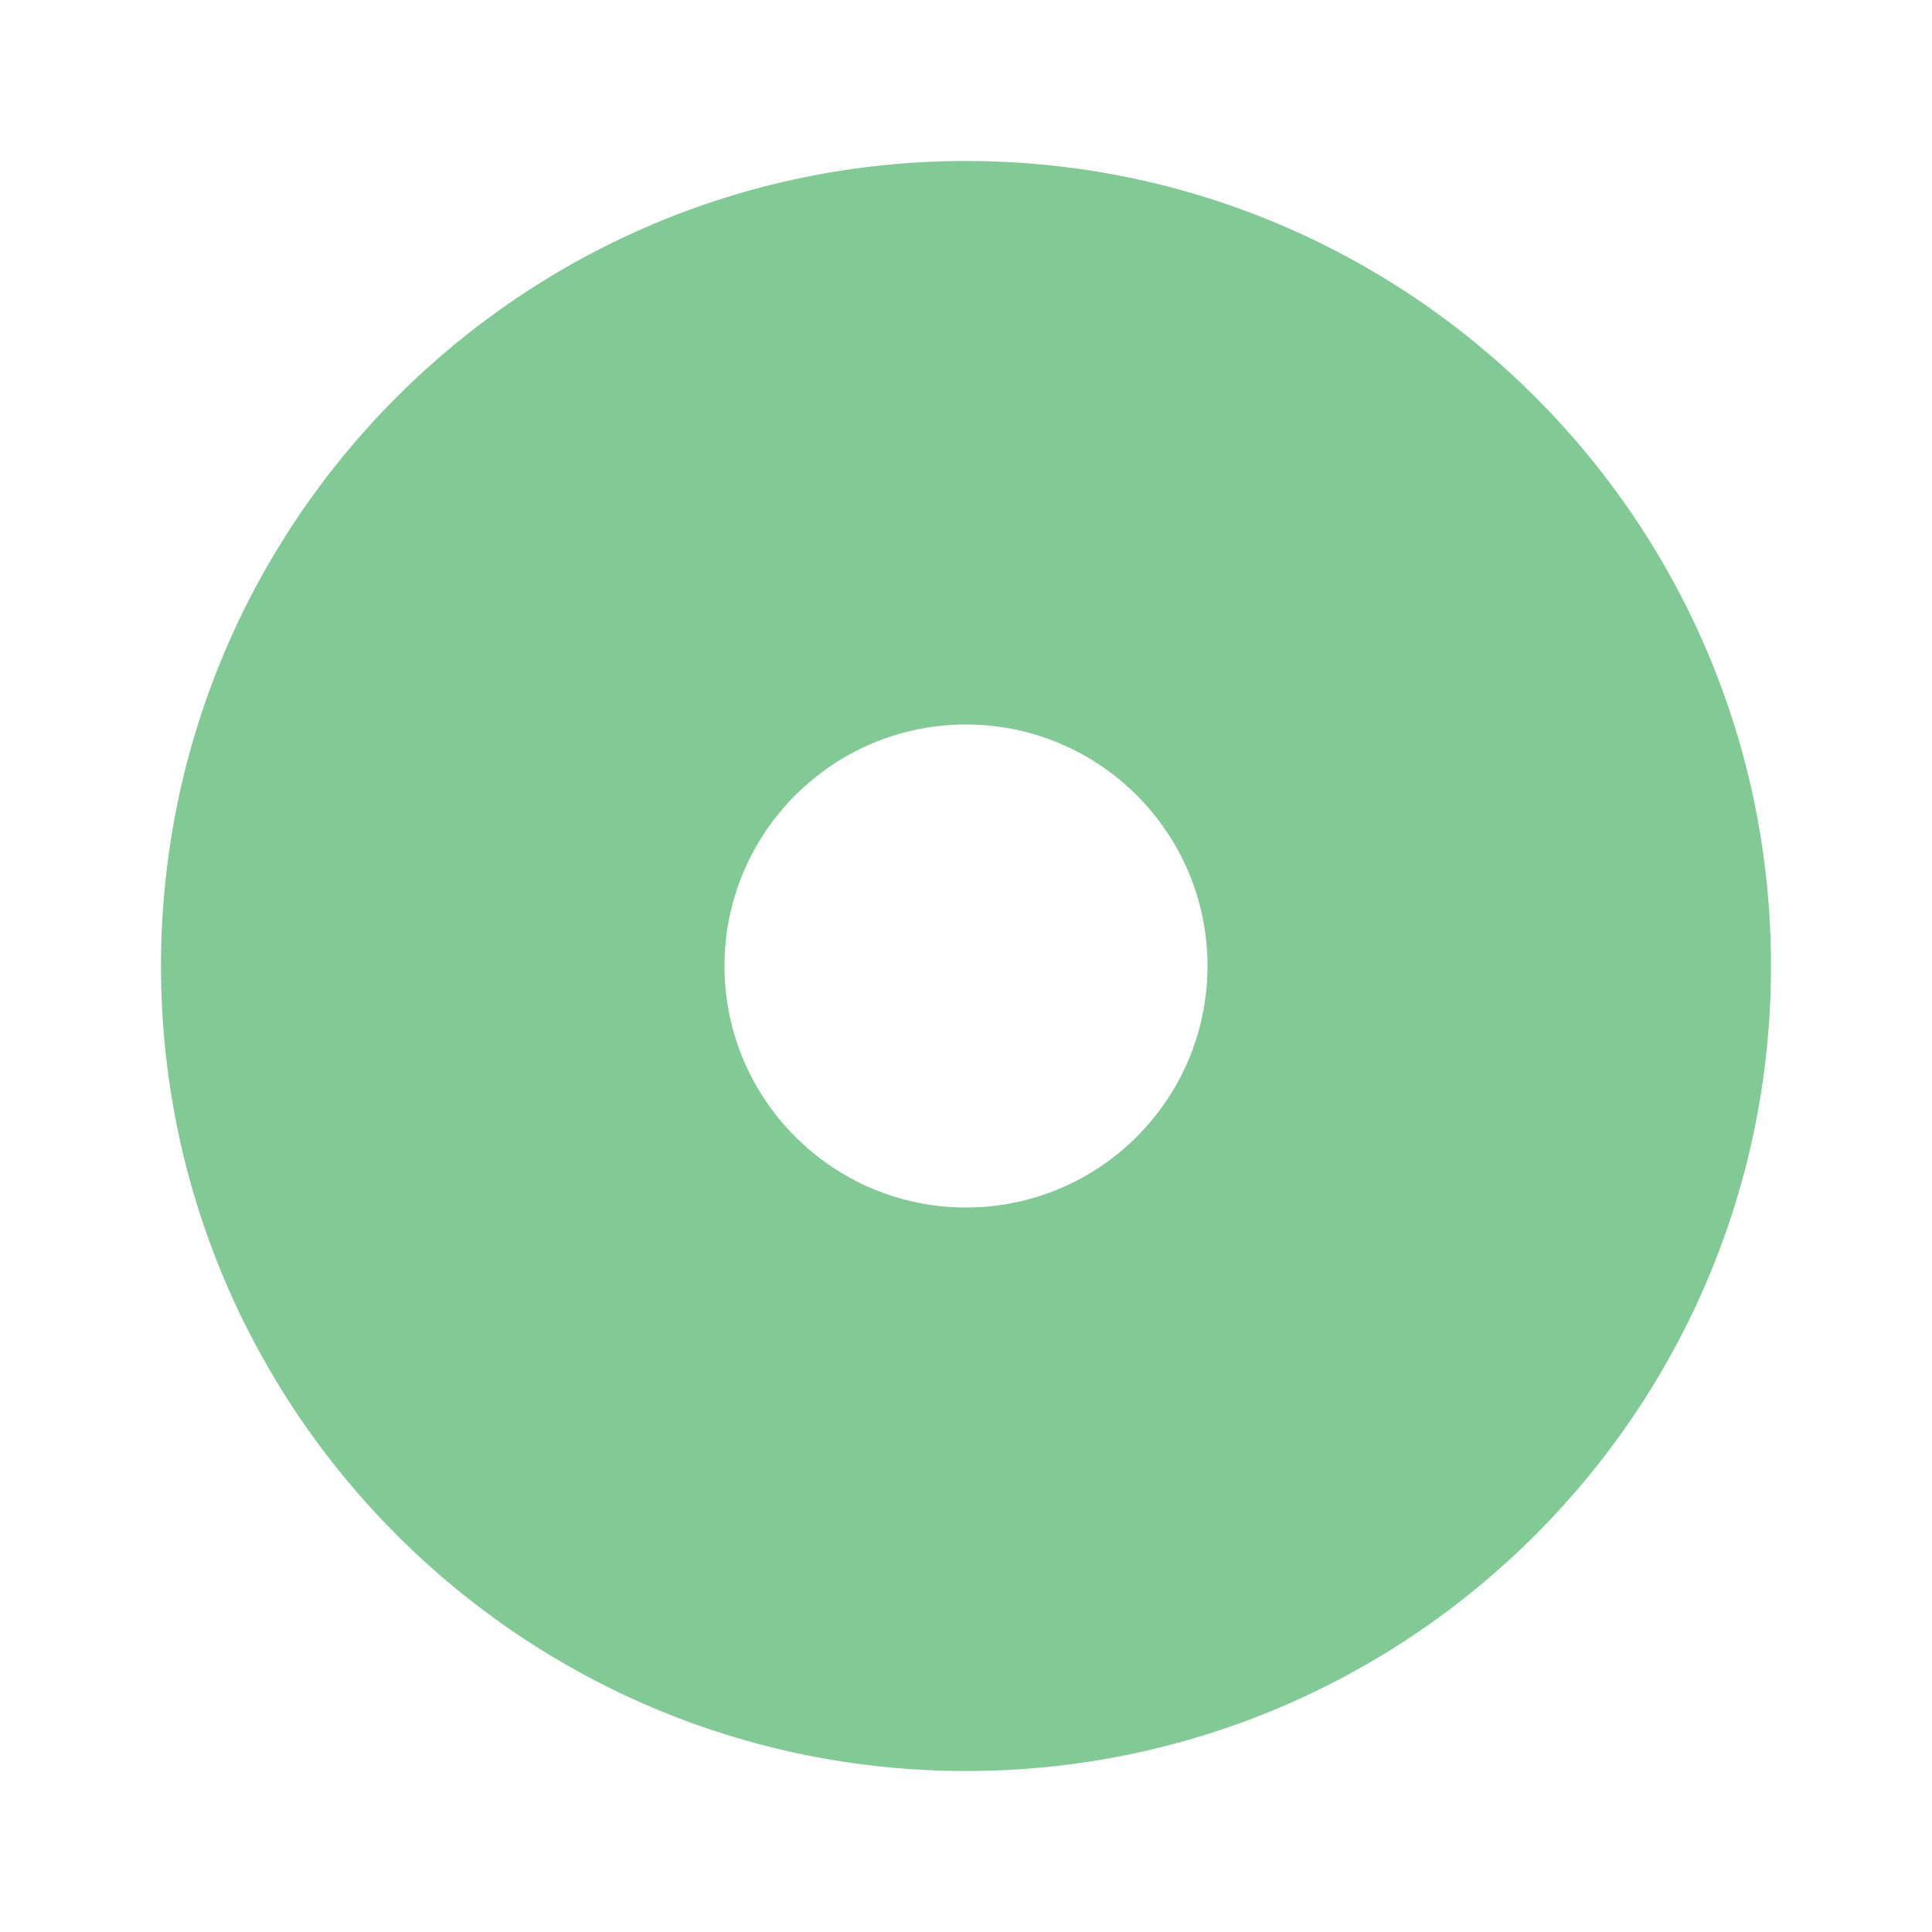
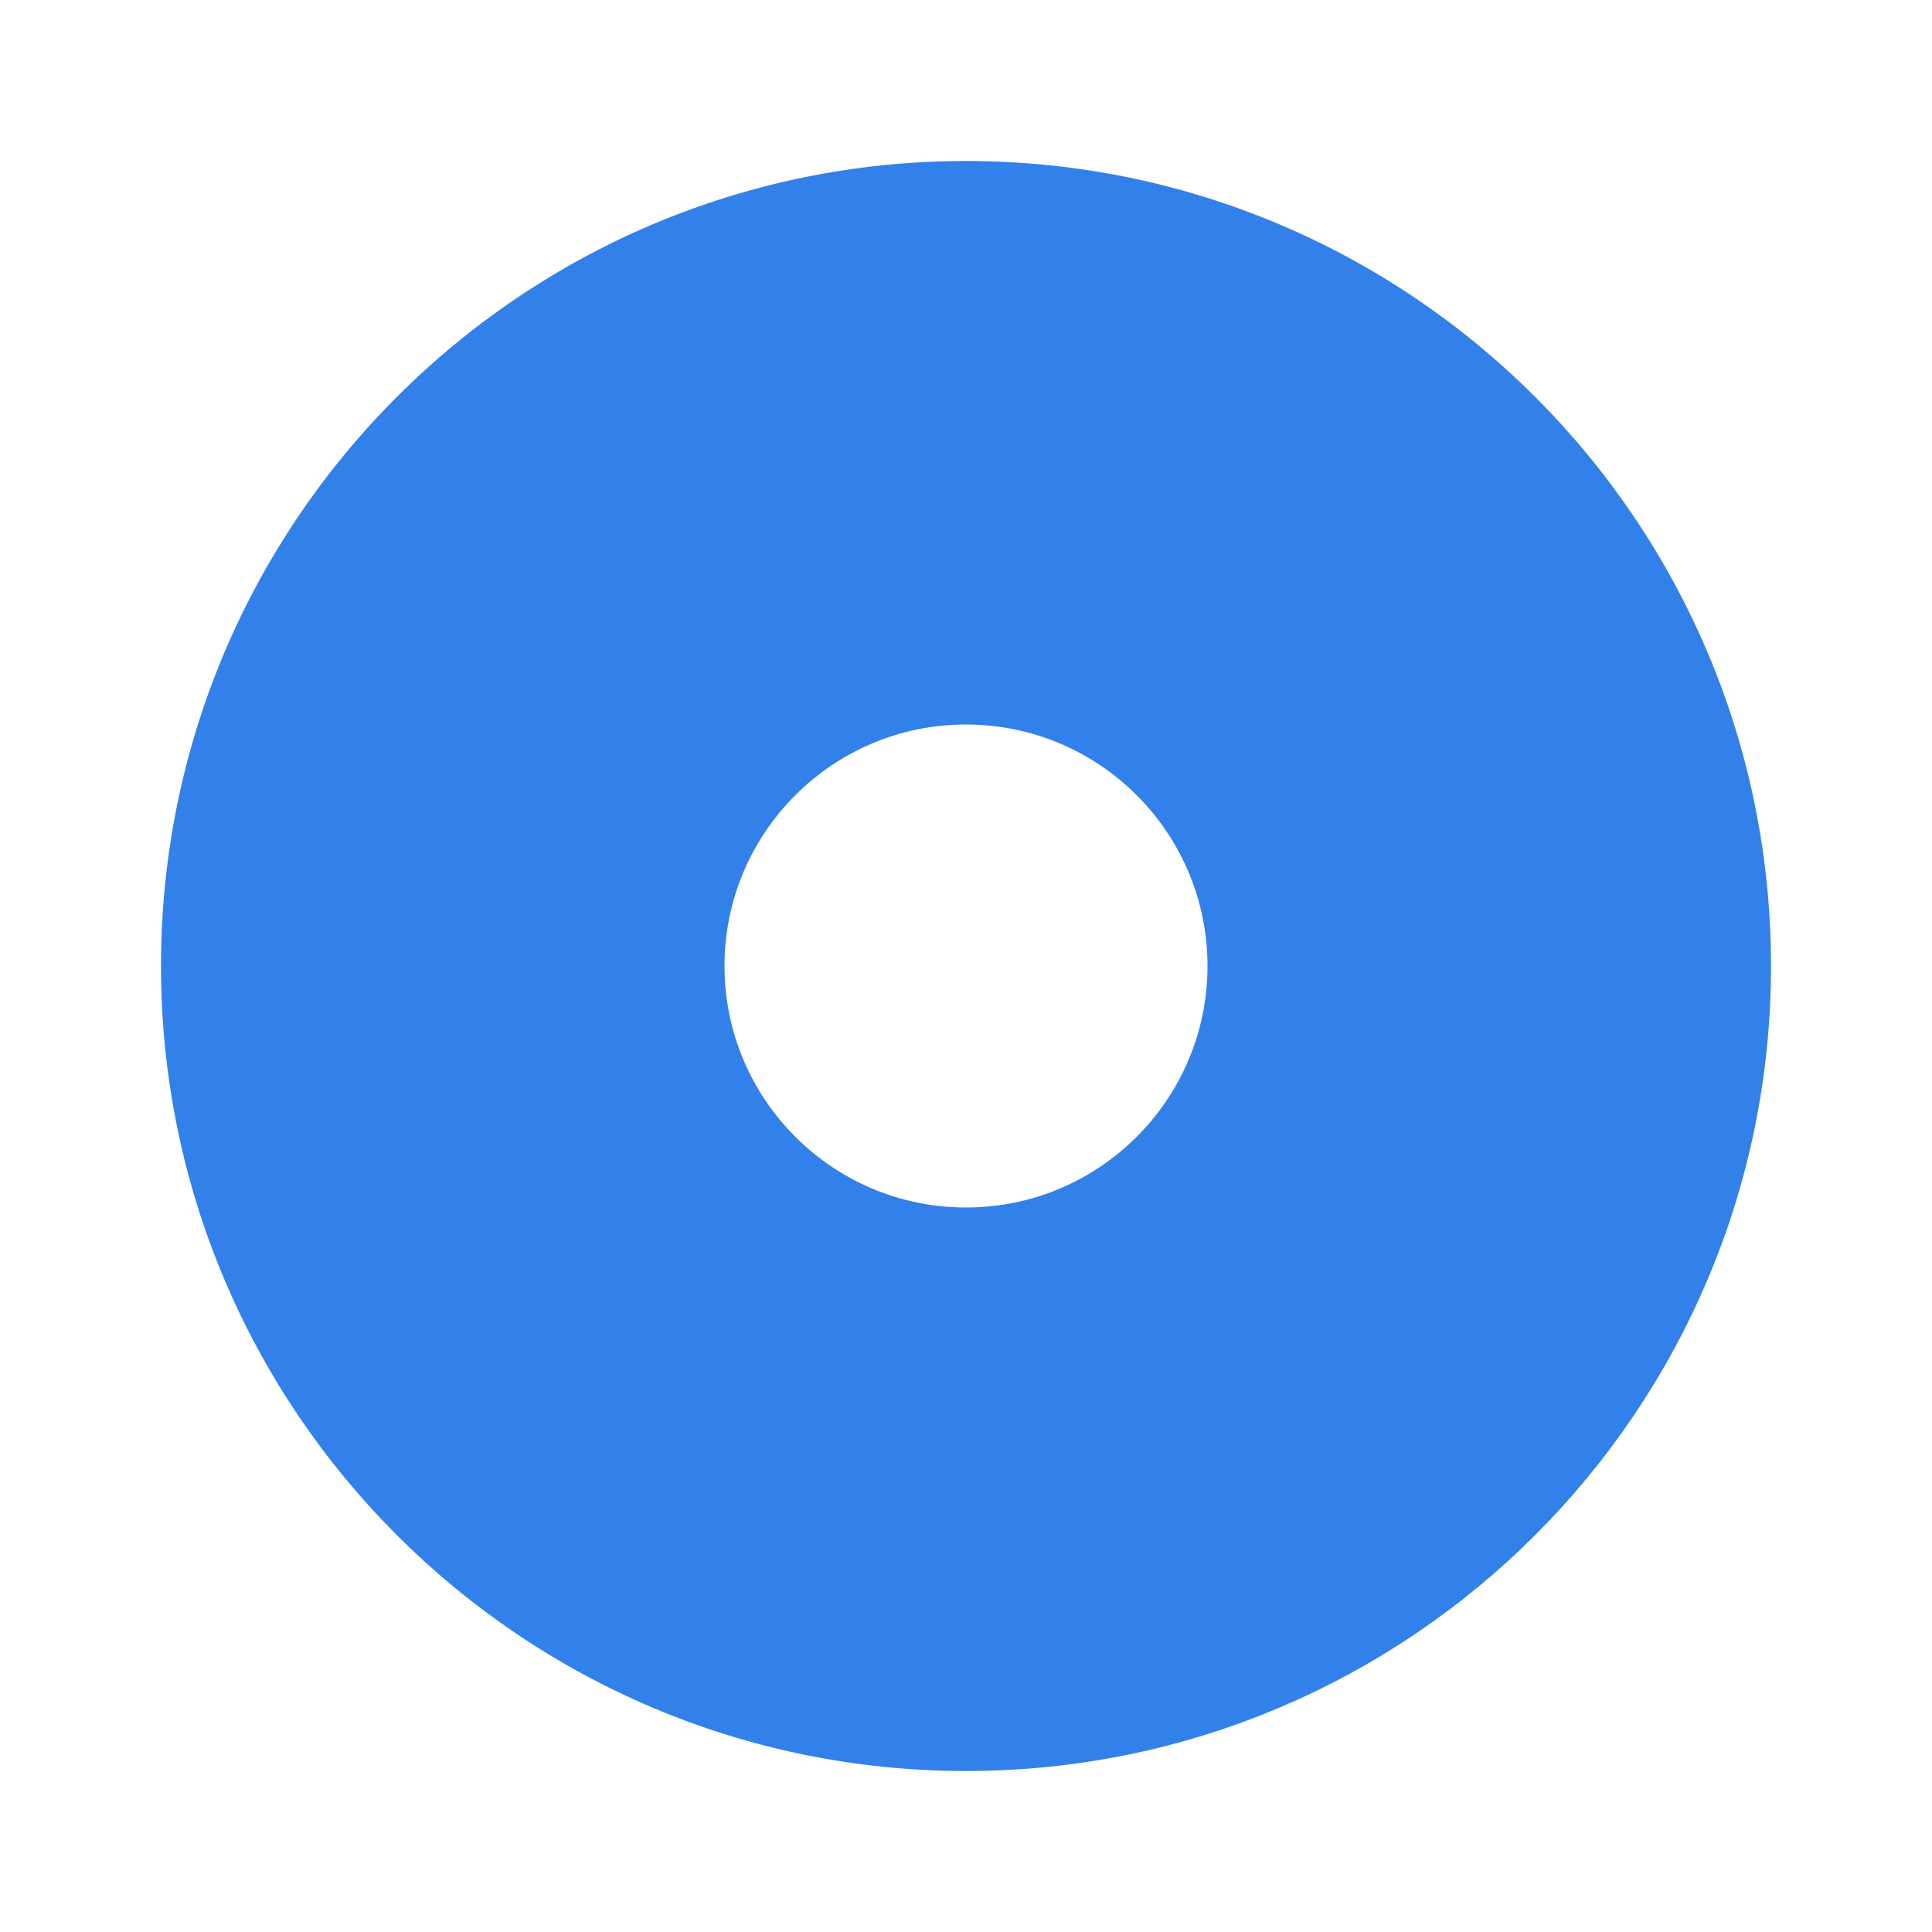
<svg xmlns="http://www.w3.org/2000/svg" width="24" height="24" version="1.1" viewBox="0 0 24 24">
-   <path d="m12 2c-5.52 0-10 4.48-10 10s4.48 10 10 10c5.52 0 10-4.48 10-10s-4.48-10-10-10zm0 7c1.656 0 3 1.344 3 3s-1.344 3-3 3-3-1.344-3-3 1.344-3 3-3z" fill="#81c995" />
+   <path d="m12 2c-5.52 0-10 4.48-10 10s4.48 10 10 10c5.52 0 10-4.48 10-10s-4.48-10-10-10zm0 7c1.656 0 3 1.344 3 3s-1.344 3-3 3-3-1.344-3-3 1.344-3 3-3z" fill="#3281ea" />
</svg>
